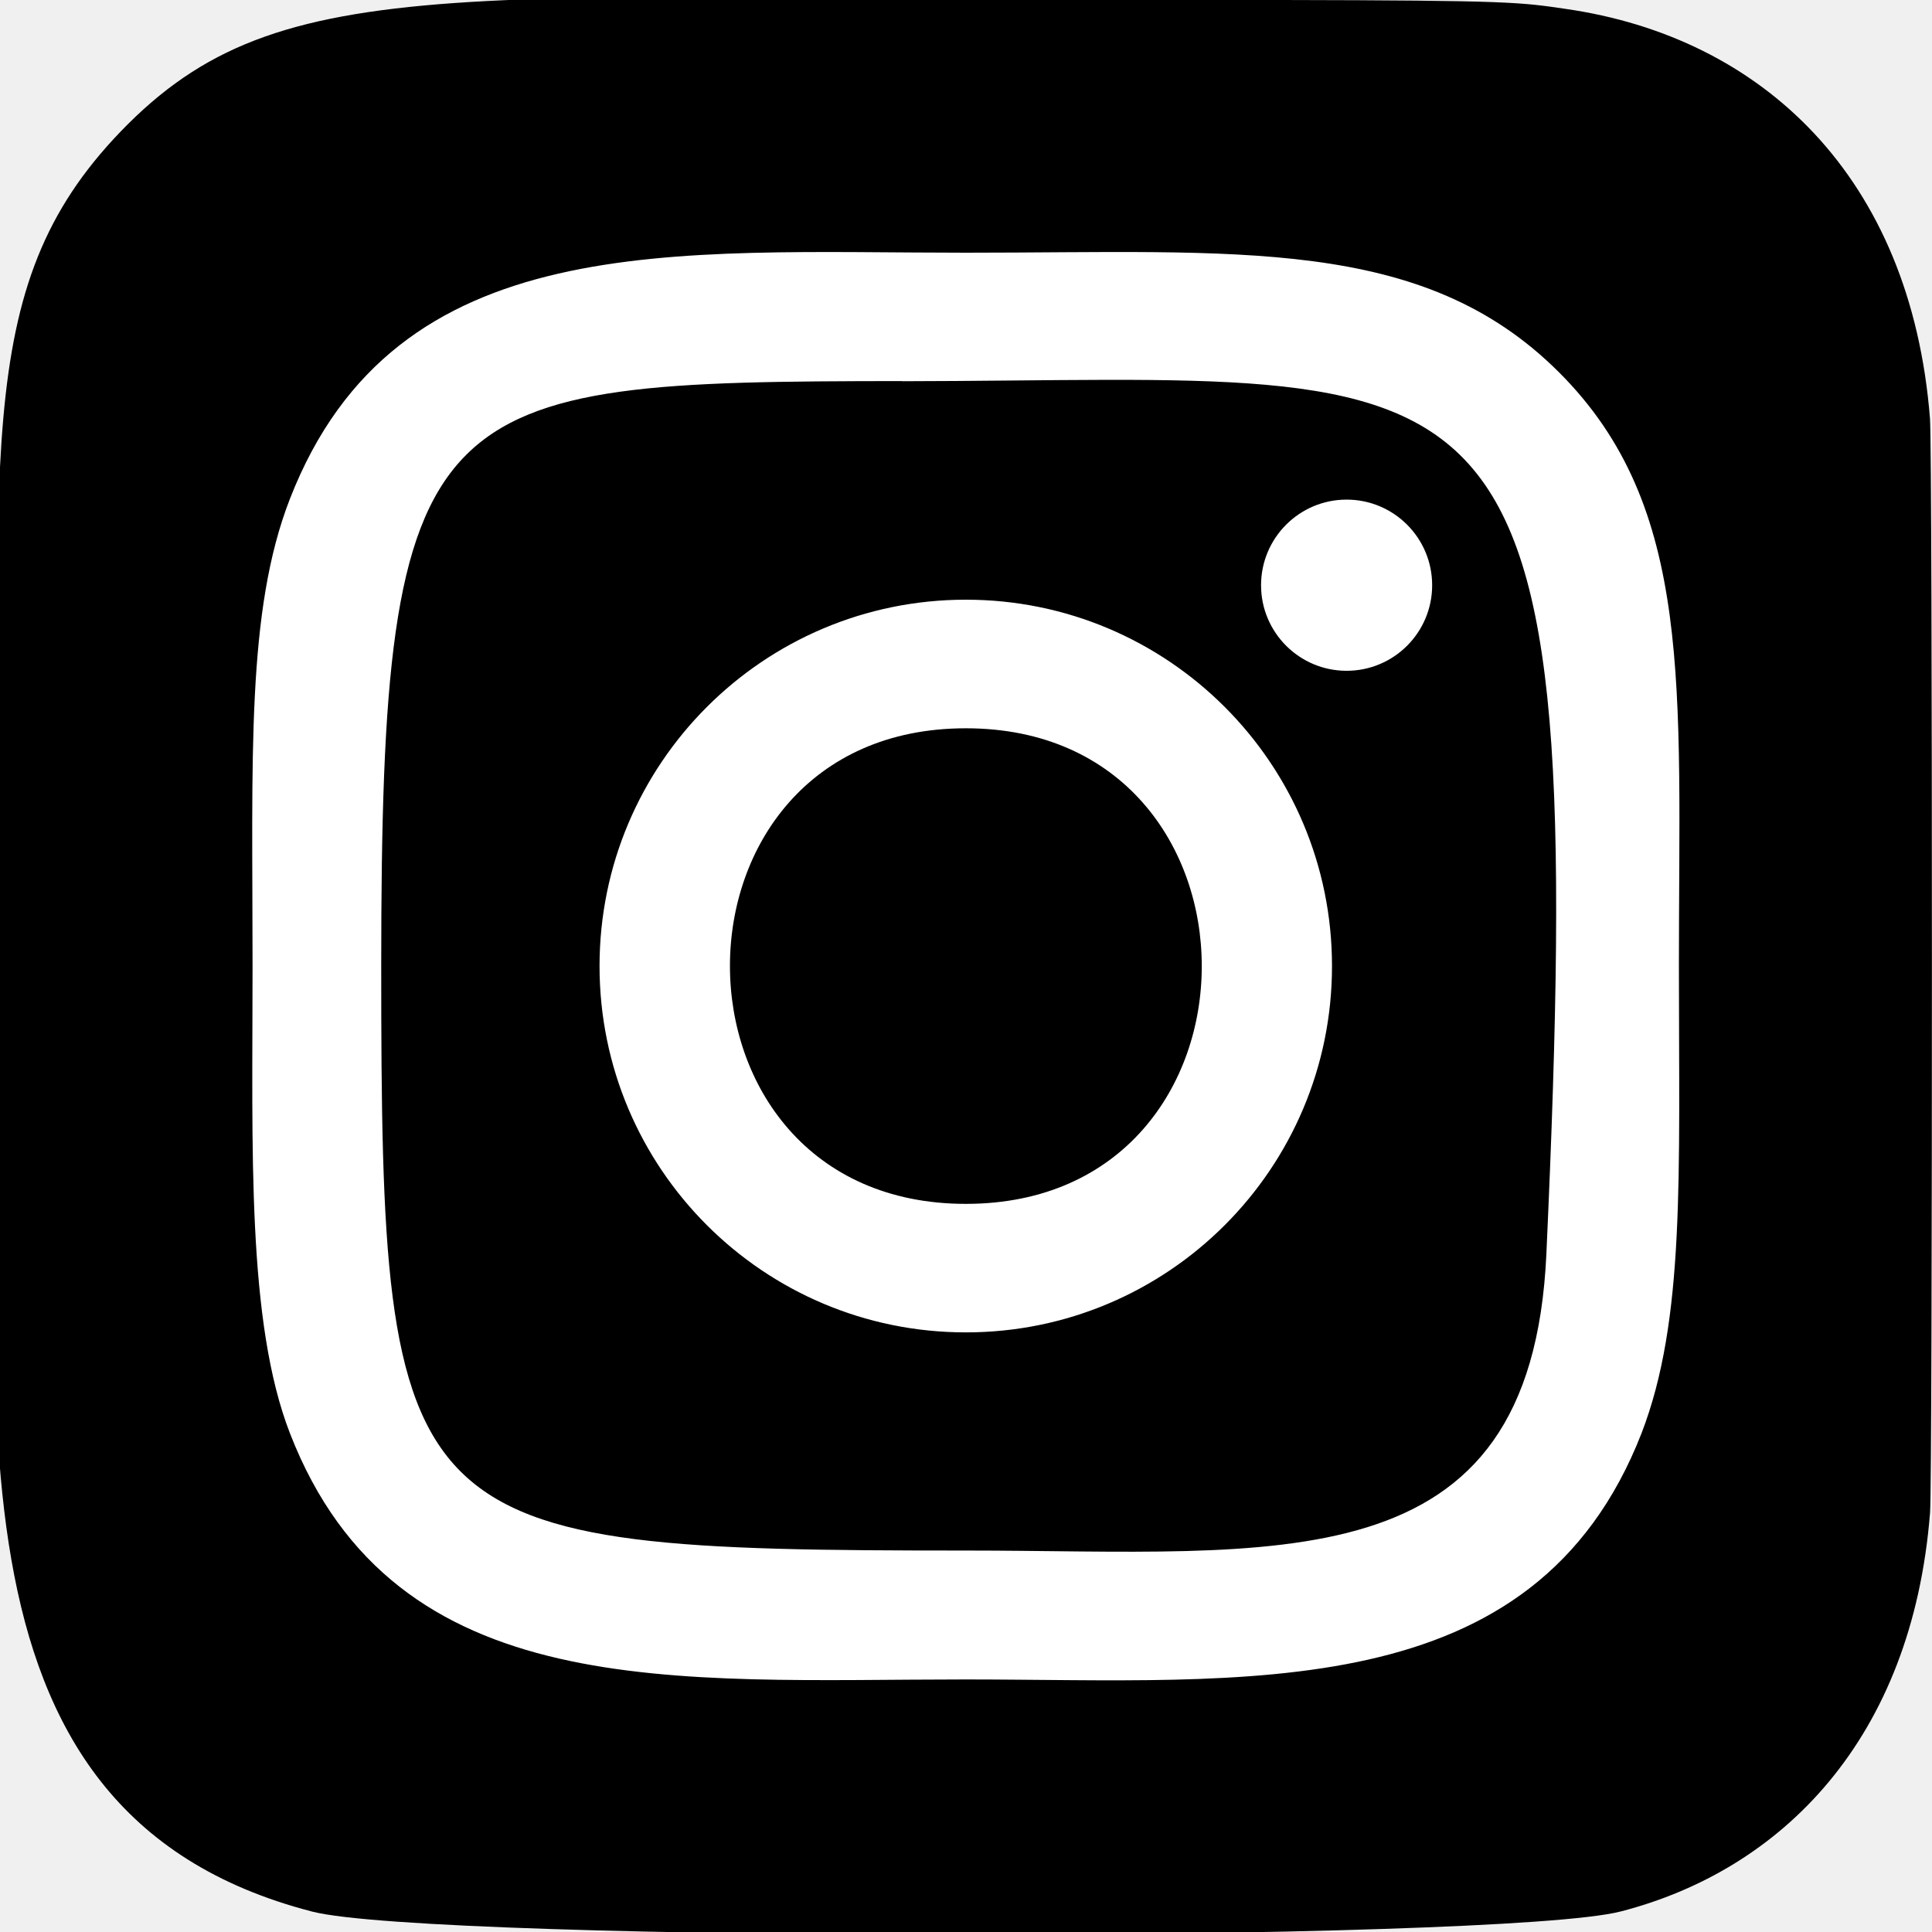
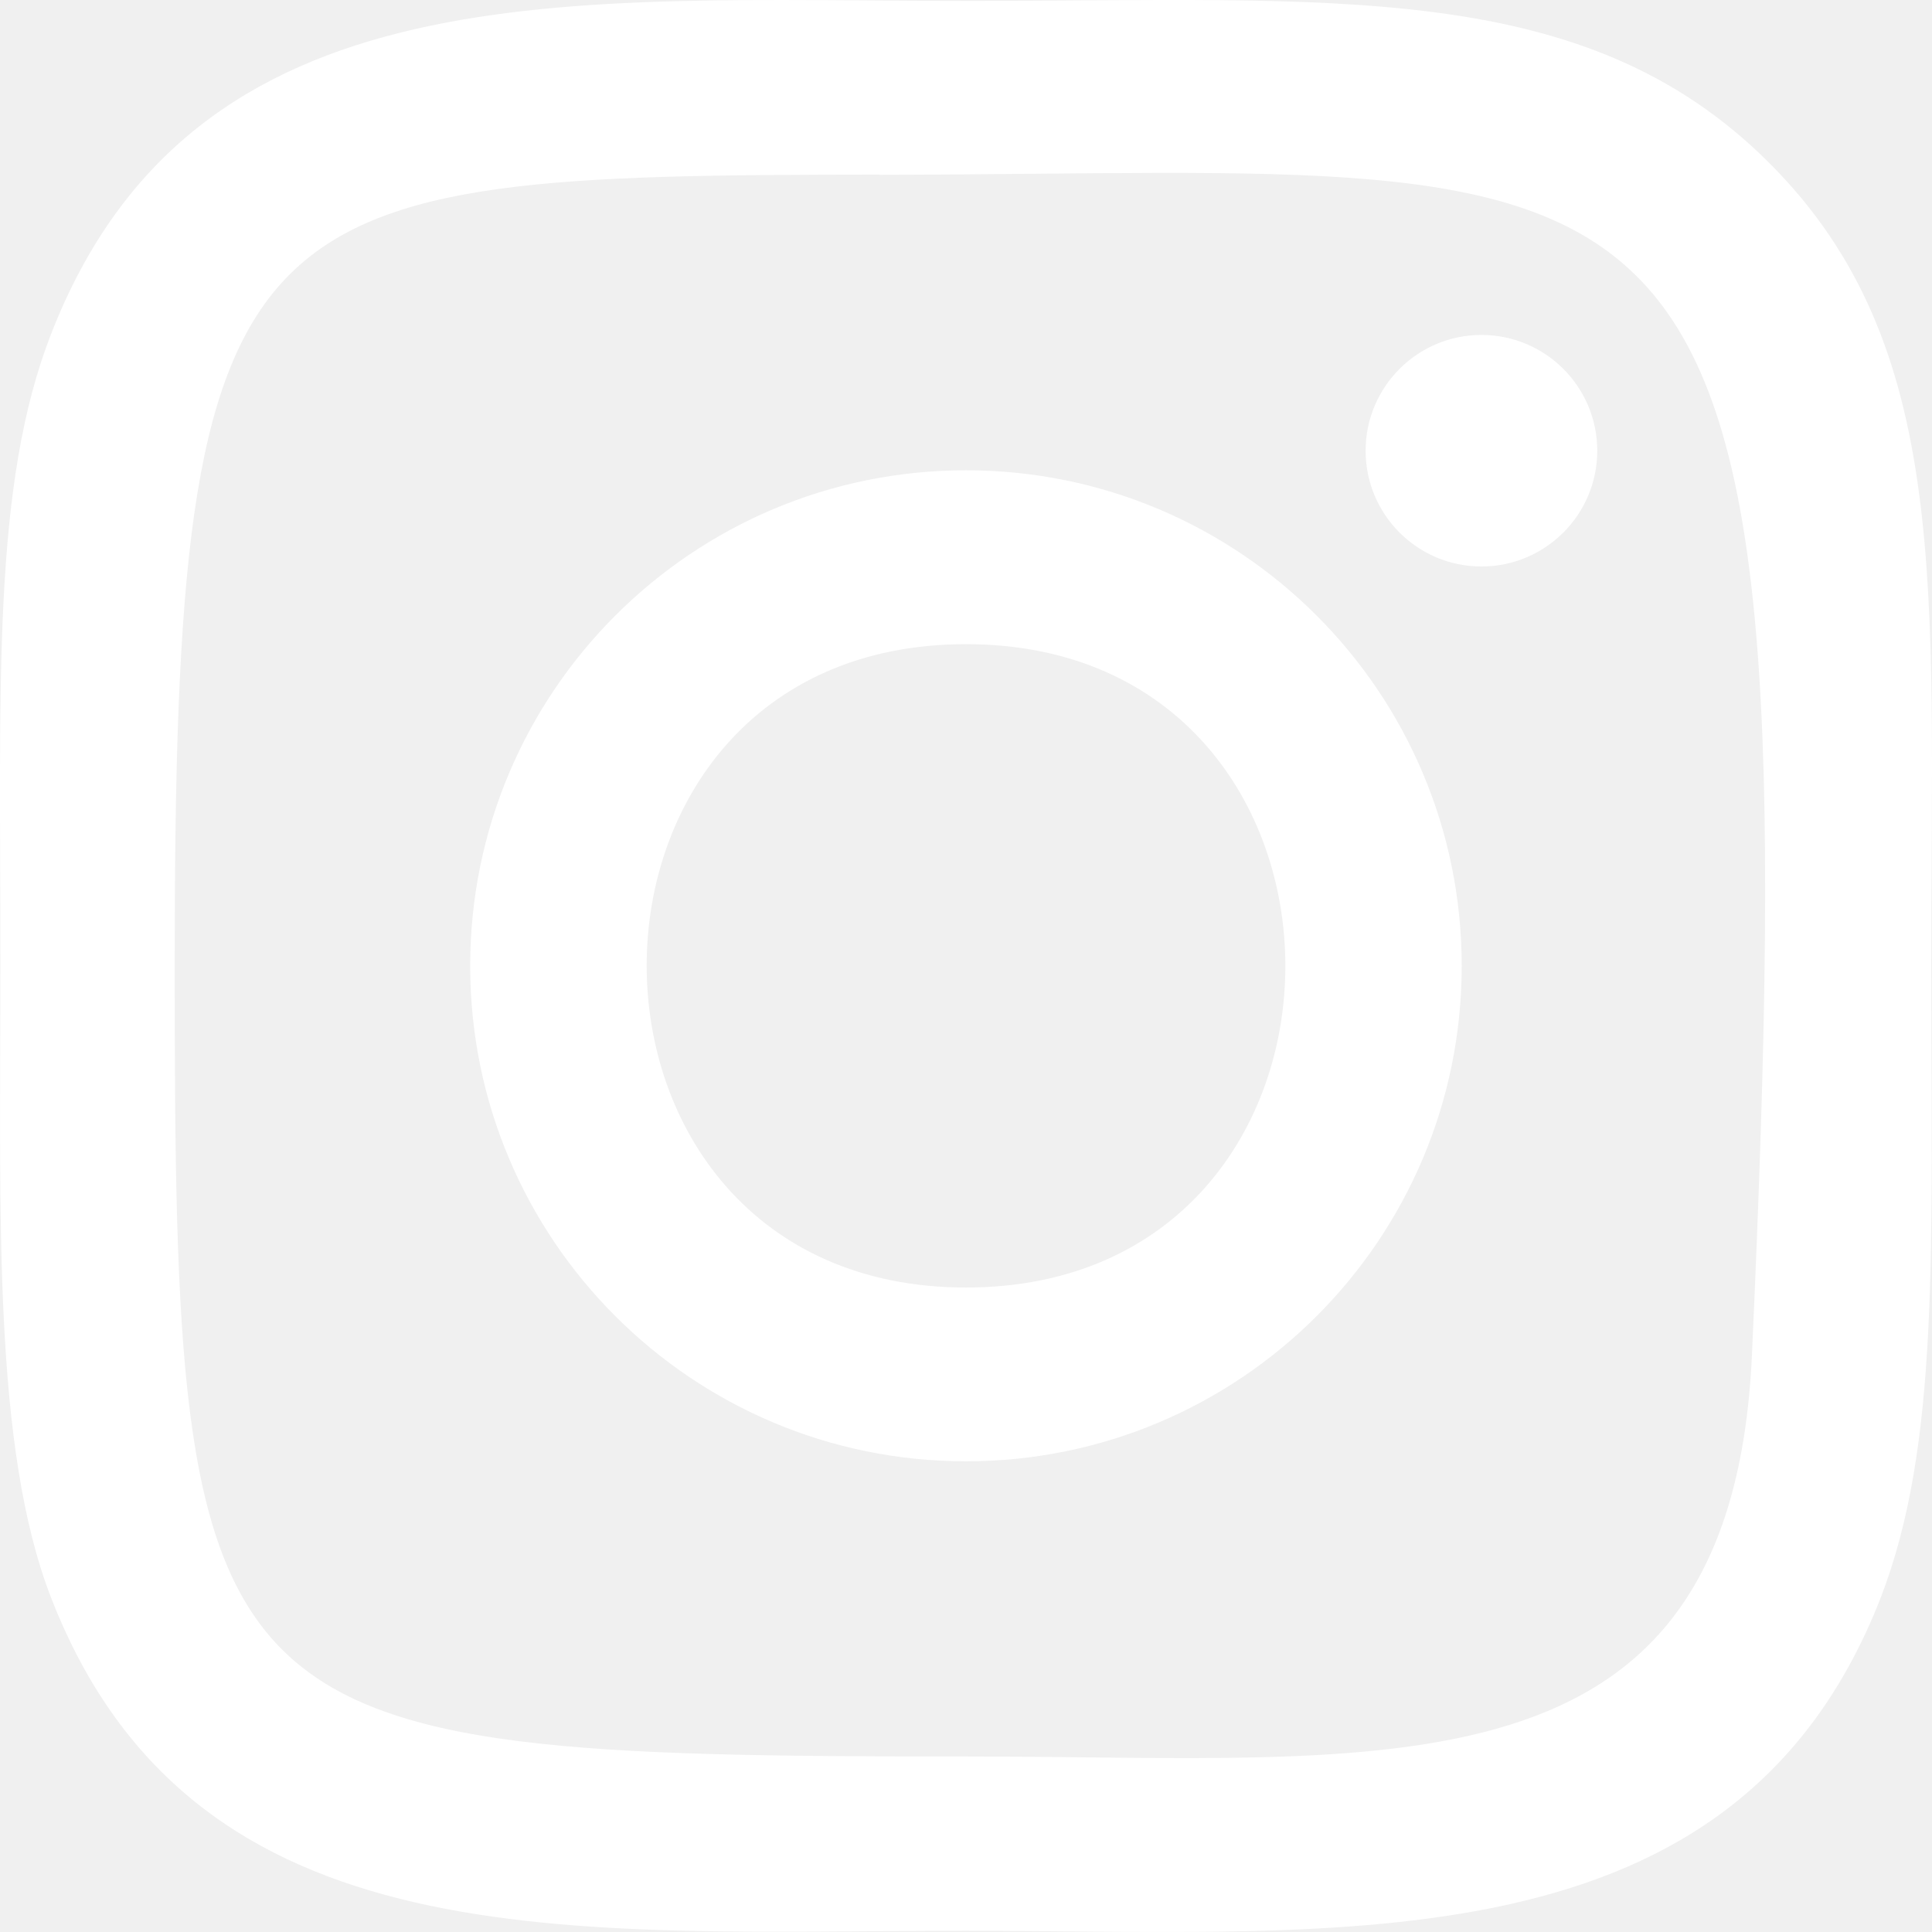
- <svg xmlns="http://www.w3.org/2000/svg" width="25" height="25" viewBox="0 0 25 25" fill="none">
-   <g clip-path="url(#clip0)">
-     <path d="M1.562 1.701C-0.402 3.742 -5.69299e-05 5.909 -5.69299e-05 12.495C-5.69299e-05 17.963 -0.954 23.446 4.04 24.736C5.599 25.137 19.416 25.137 20.973 24.734C23.052 24.198 24.744 22.511 24.975 19.571C25.007 19.16 25.007 5.836 24.974 5.418C24.728 2.285 22.8 0.48 20.259 0.115C19.677 0.03 19.56 0.005 16.573 -6.35795e-05C5.976 0.005 3.653 -0.467 1.562 1.701Z" fill="black" />
-     <path d="M12.498 3.27C8.716 3.27 5.124 2.933 3.752 6.454C3.185 7.908 3.268 9.797 3.268 12.501C3.268 14.874 3.192 17.104 3.752 18.547C5.121 22.07 8.742 21.732 12.496 21.732C16.118 21.732 19.852 22.109 21.241 18.547C21.808 17.078 21.725 15.218 21.725 12.501C21.725 8.895 21.924 6.567 20.175 4.819C18.404 3.048 16.009 3.27 12.494 3.27H12.498ZM11.671 4.933C19.56 4.921 20.565 4.044 20.01 16.228C19.814 20.537 16.532 20.064 12.499 20.064C5.145 20.064 4.933 19.854 4.933 12.497C4.933 5.054 5.517 4.937 11.671 4.931V4.933ZM17.425 6.465C16.814 6.465 16.318 6.961 16.318 7.573C16.318 8.184 16.814 8.68 17.425 8.68C18.037 8.68 18.532 8.184 18.532 7.573C18.532 6.961 18.037 6.465 17.425 6.465ZM12.498 7.76C9.88 7.76 7.758 9.883 7.758 12.501C7.758 15.119 9.88 17.241 12.498 17.241C15.116 17.241 17.236 15.119 17.236 12.501C17.236 9.883 15.116 7.76 12.498 7.76ZM12.498 9.424C16.566 9.424 16.571 15.578 12.498 15.578C8.431 15.578 8.425 9.424 12.498 9.424Z" fill="white" />
-   </g>
-   <defs>
-     <clipPath id="clip0">
-       <rect width="25" height="25" fill="white" />
-     </clipPath>
-   </defs>
+ <svg xmlns="http://www.w3.org/2000/svg" width="19" height="19" viewBox="0 0 19 19" fill="none">
+   <path d="M9.5 0.009C5.609 0.009 1.914 -0.337 0.503 3.283C-0.08 4.777 0.004 6.719 0.004 9.499C0.004 11.938 -0.074 14.231 0.503 15.714C1.911 19.335 5.636 18.988 9.498 18.988C13.224 18.988 17.066 19.376 18.495 15.714C19.079 14.204 18.993 12.291 18.993 9.499C18.993 5.792 19.198 3.398 17.398 1.601C15.576 -0.219 13.113 0.009 9.496 0.009H9.5ZM8.649 1.719C16.766 1.706 17.799 0.805 17.229 13.33C17.026 17.76 13.651 17.274 9.501 17.274C1.935 17.274 1.718 17.058 1.718 9.494C1.718 1.843 2.318 1.724 8.649 1.717V1.719ZM14.569 3.294C13.94 3.294 13.43 3.804 13.43 4.433C13.43 5.061 13.94 5.571 14.569 5.571C15.198 5.571 15.708 5.061 15.708 4.433C15.708 3.804 15.198 3.294 14.569 3.294V3.294ZM9.5 4.625C6.807 4.625 4.624 6.808 4.624 9.499C4.624 12.19 6.807 14.371 9.5 14.371C12.193 14.371 14.375 12.19 14.375 9.499C14.375 6.808 12.193 4.625 9.5 4.625V4.625ZM9.5 6.335C13.685 6.335 13.69 12.662 9.5 12.662C5.316 12.662 5.31 6.335 9.5 6.335Z" fill="white" />
</svg>
